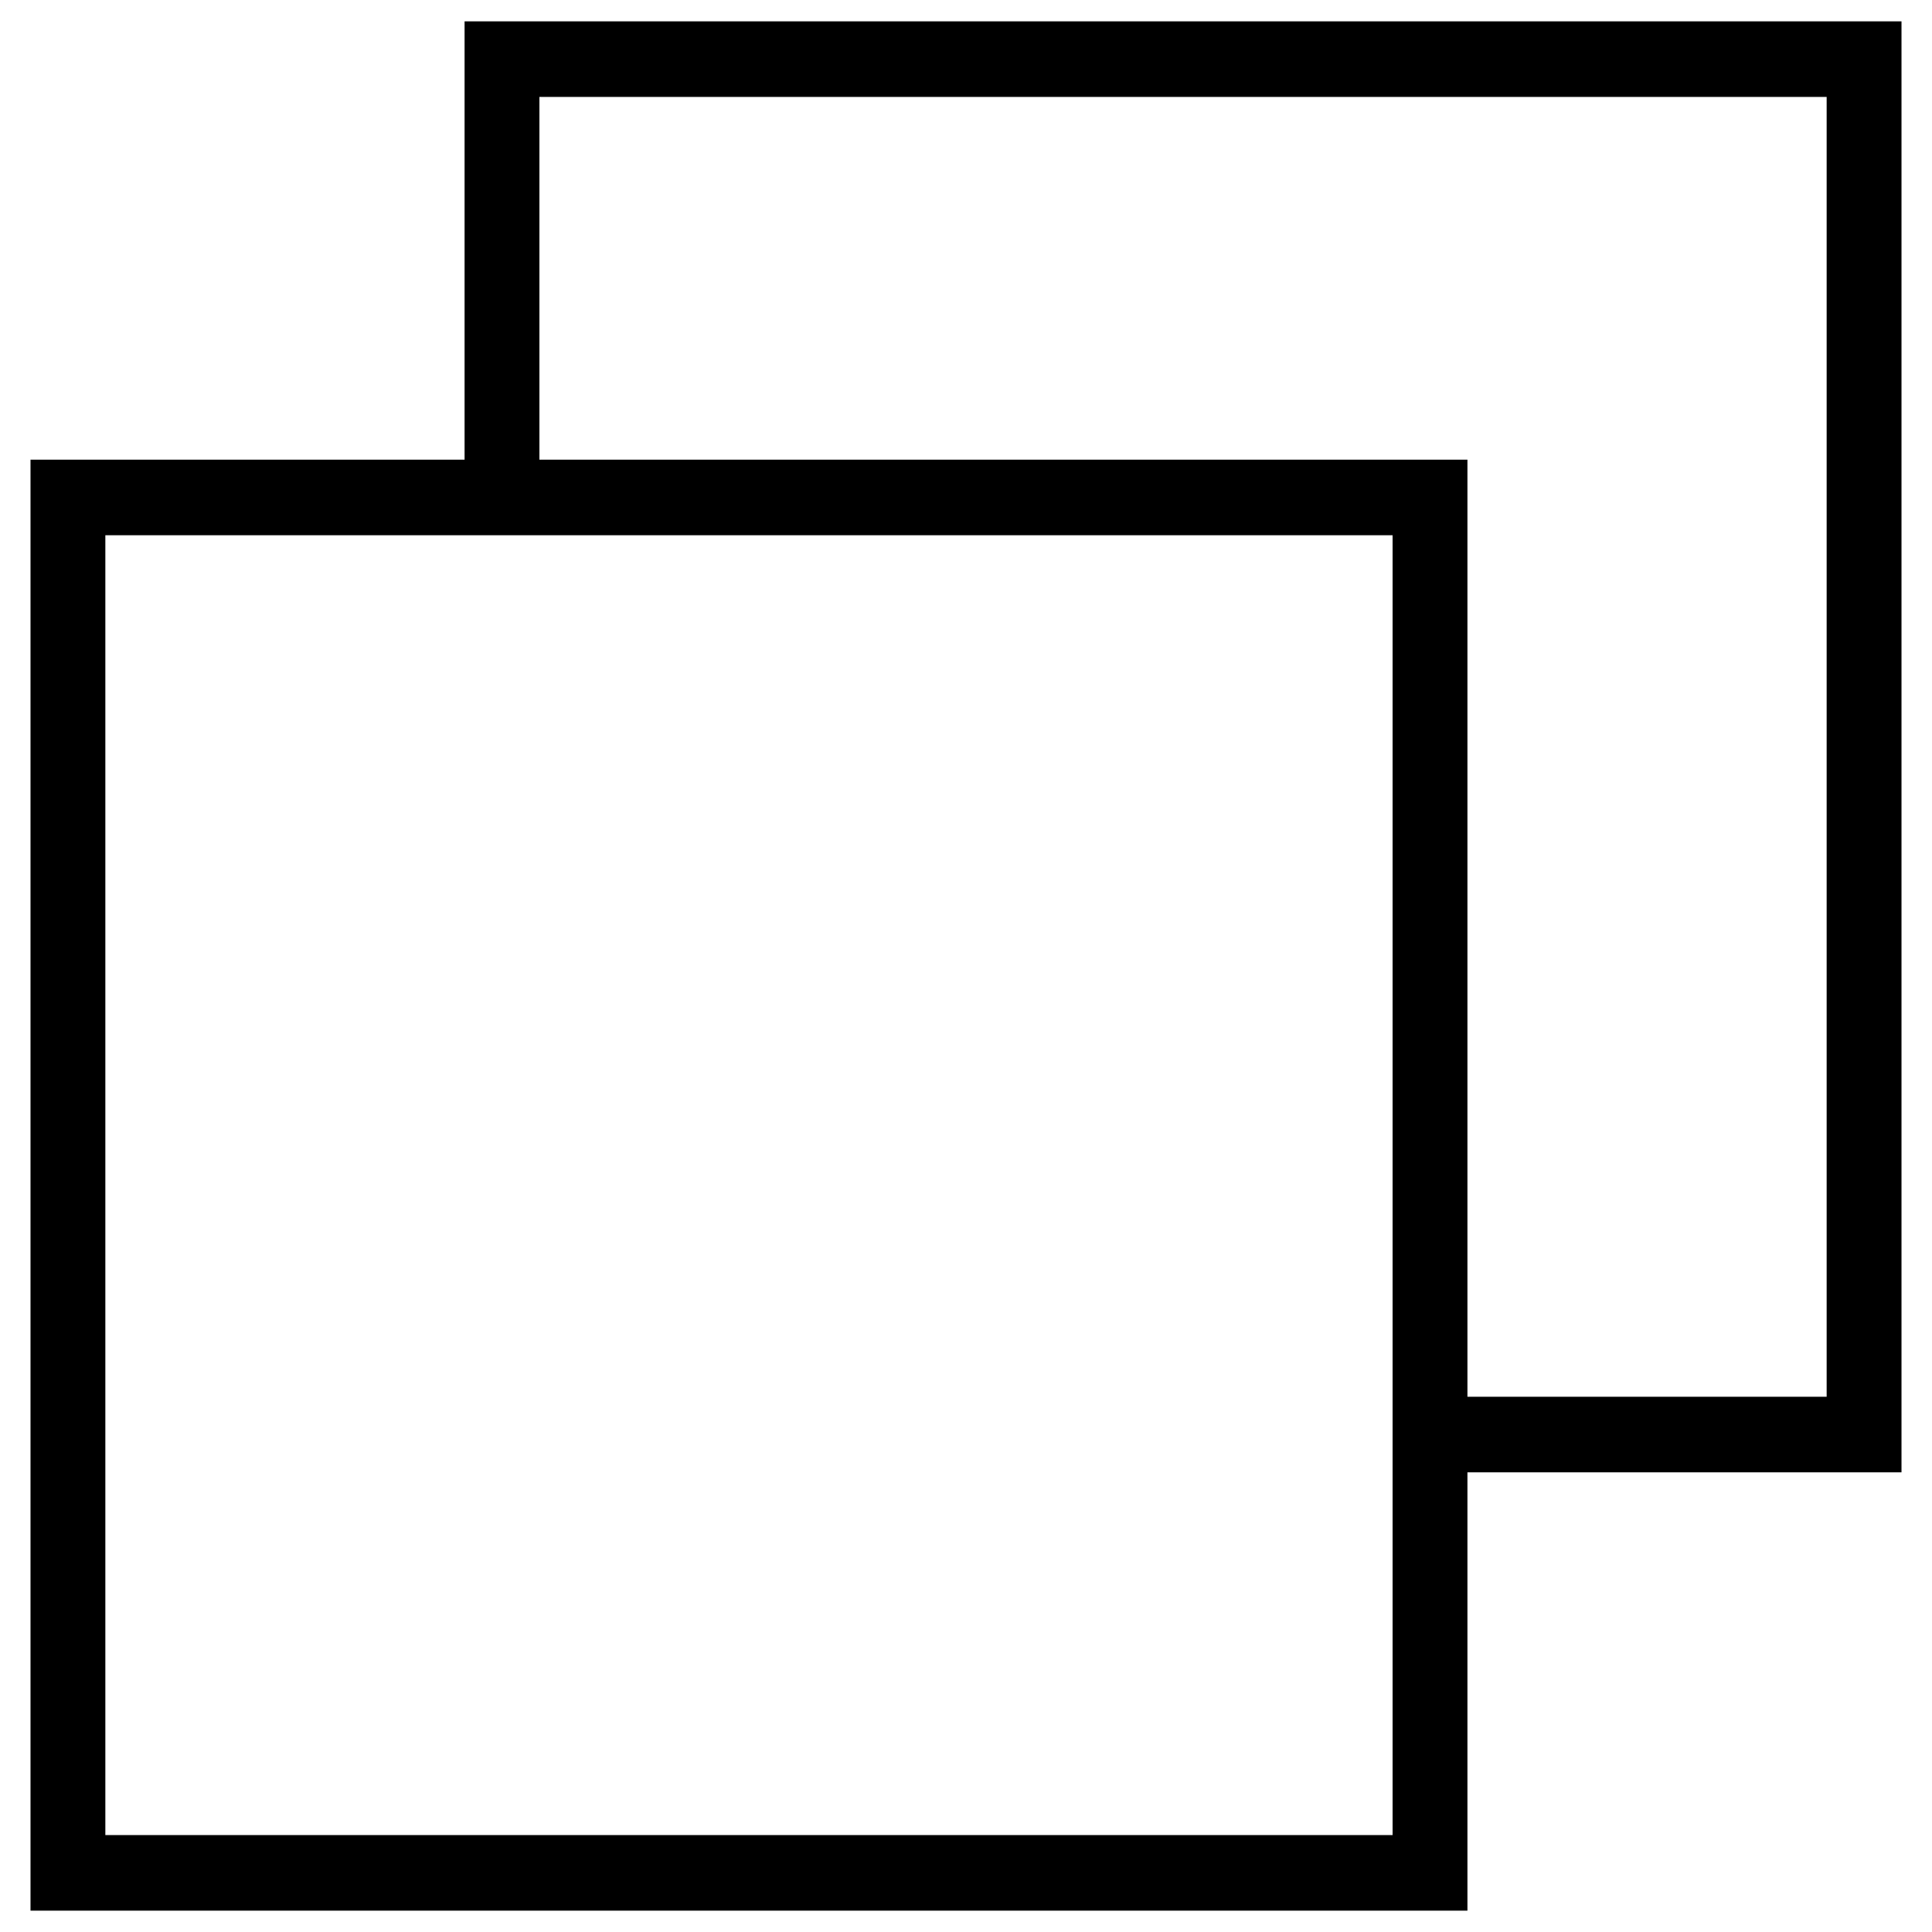
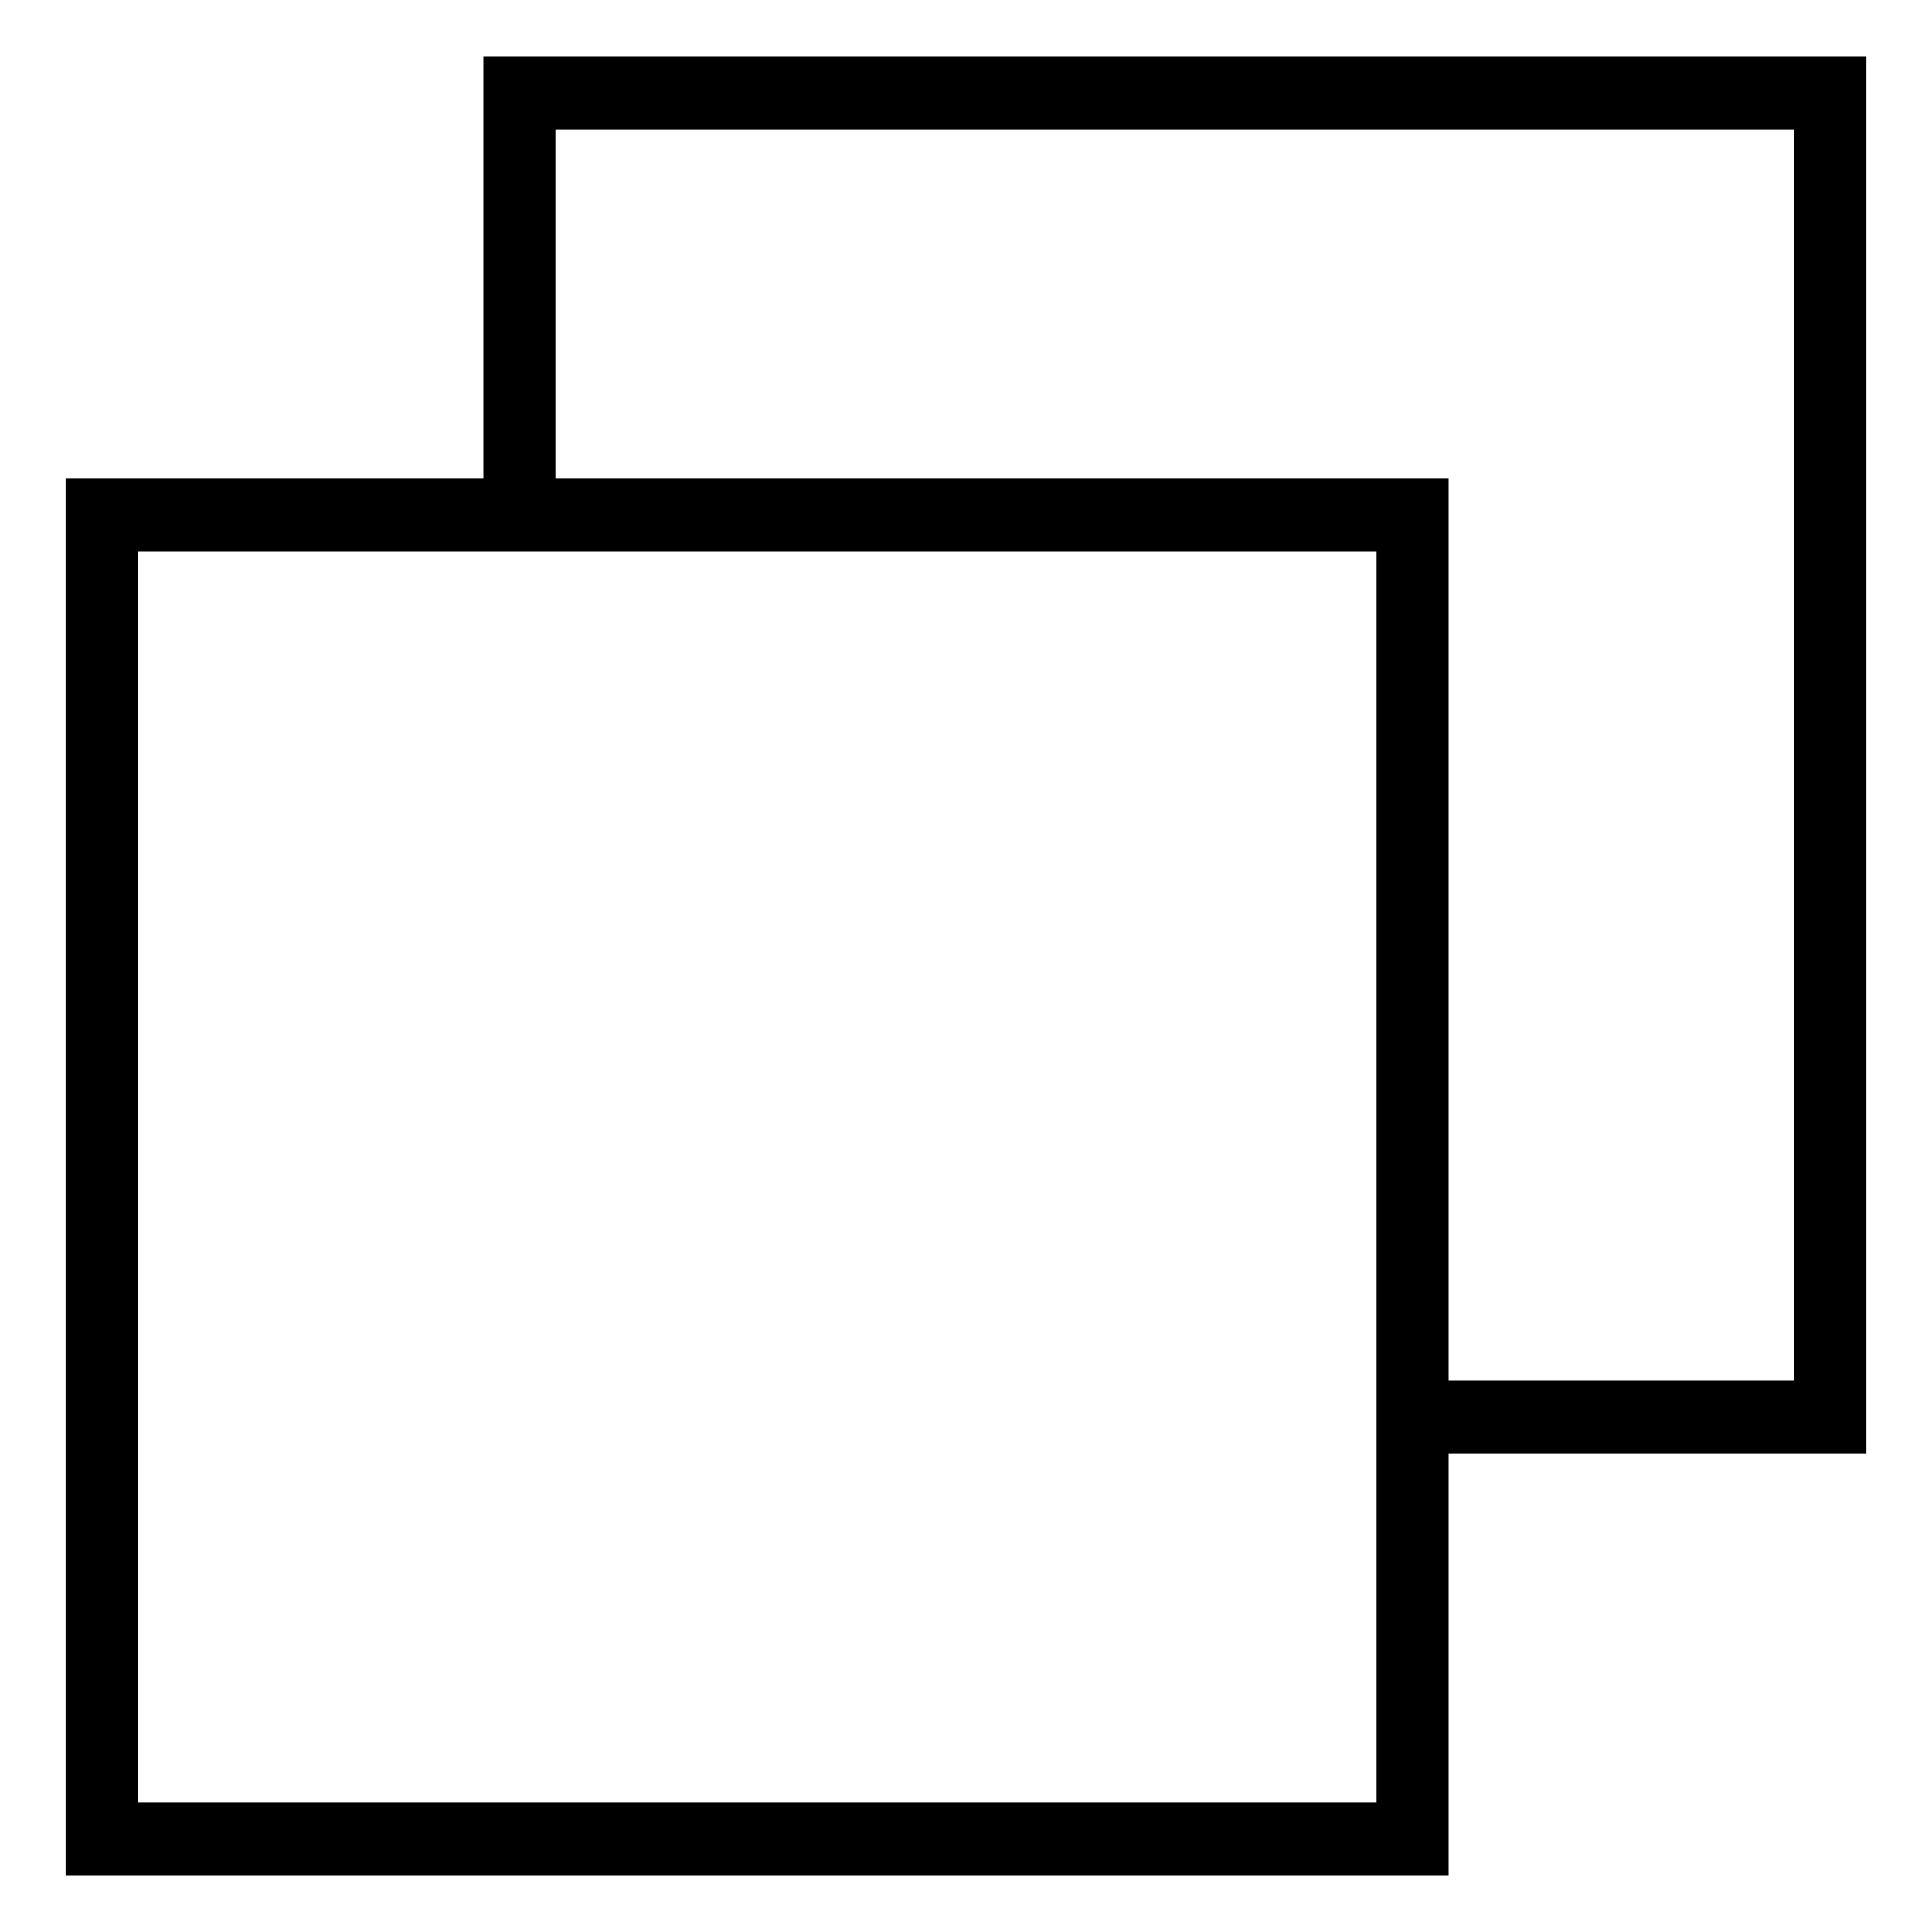
<svg xmlns="http://www.w3.org/2000/svg" version="1.1" id="restore" x="0px" y="0px" viewBox="0 0 1000 1000" style="enable-background:new 0 0 1000 1000;">
-   <path d="M 240.464 11.052 L 240.464 237.924 L 15.79 237.924 L 15.79 988.948 L 759.537 988.948 L 759.537 762.076 L 984.211 762.076 L 984.211 11.052 L 240.464 11.052 Z M 720.8 949.831 L 54.527 949.831 L 54.527 277.039 L 720.8 277.039 L 720.8 949.831 Z M 945.474 722.959 L 759.537 722.959 L 759.537 237.924 L 279.201 237.924 L 279.201 50.168 L 945.474 50.168 L 945.474 722.959 Z" horiz-adv-x="1000" />
+   <path d="M 250.199 29.392 L 250.199 247.754 L 33.952 247.754 L 33.952 970.608 L 749.802 970.608 L 749.802 752.246 L 966.048 752.246 L 966.048 29.392 L 250.199 29.392 Z M 712.518 932.958 L 71.236 932.958 L 71.236 285.402 L 712.518 285.402 L 712.518 932.958 Z M 928.764 714.596 L 749.802 714.596 L 749.802 247.754 L 287.483 247.754 L 287.483 67.041 L 928.764 67.041 L 928.764 714.596 Z" horiz-adv-x="1000" />
</svg>
